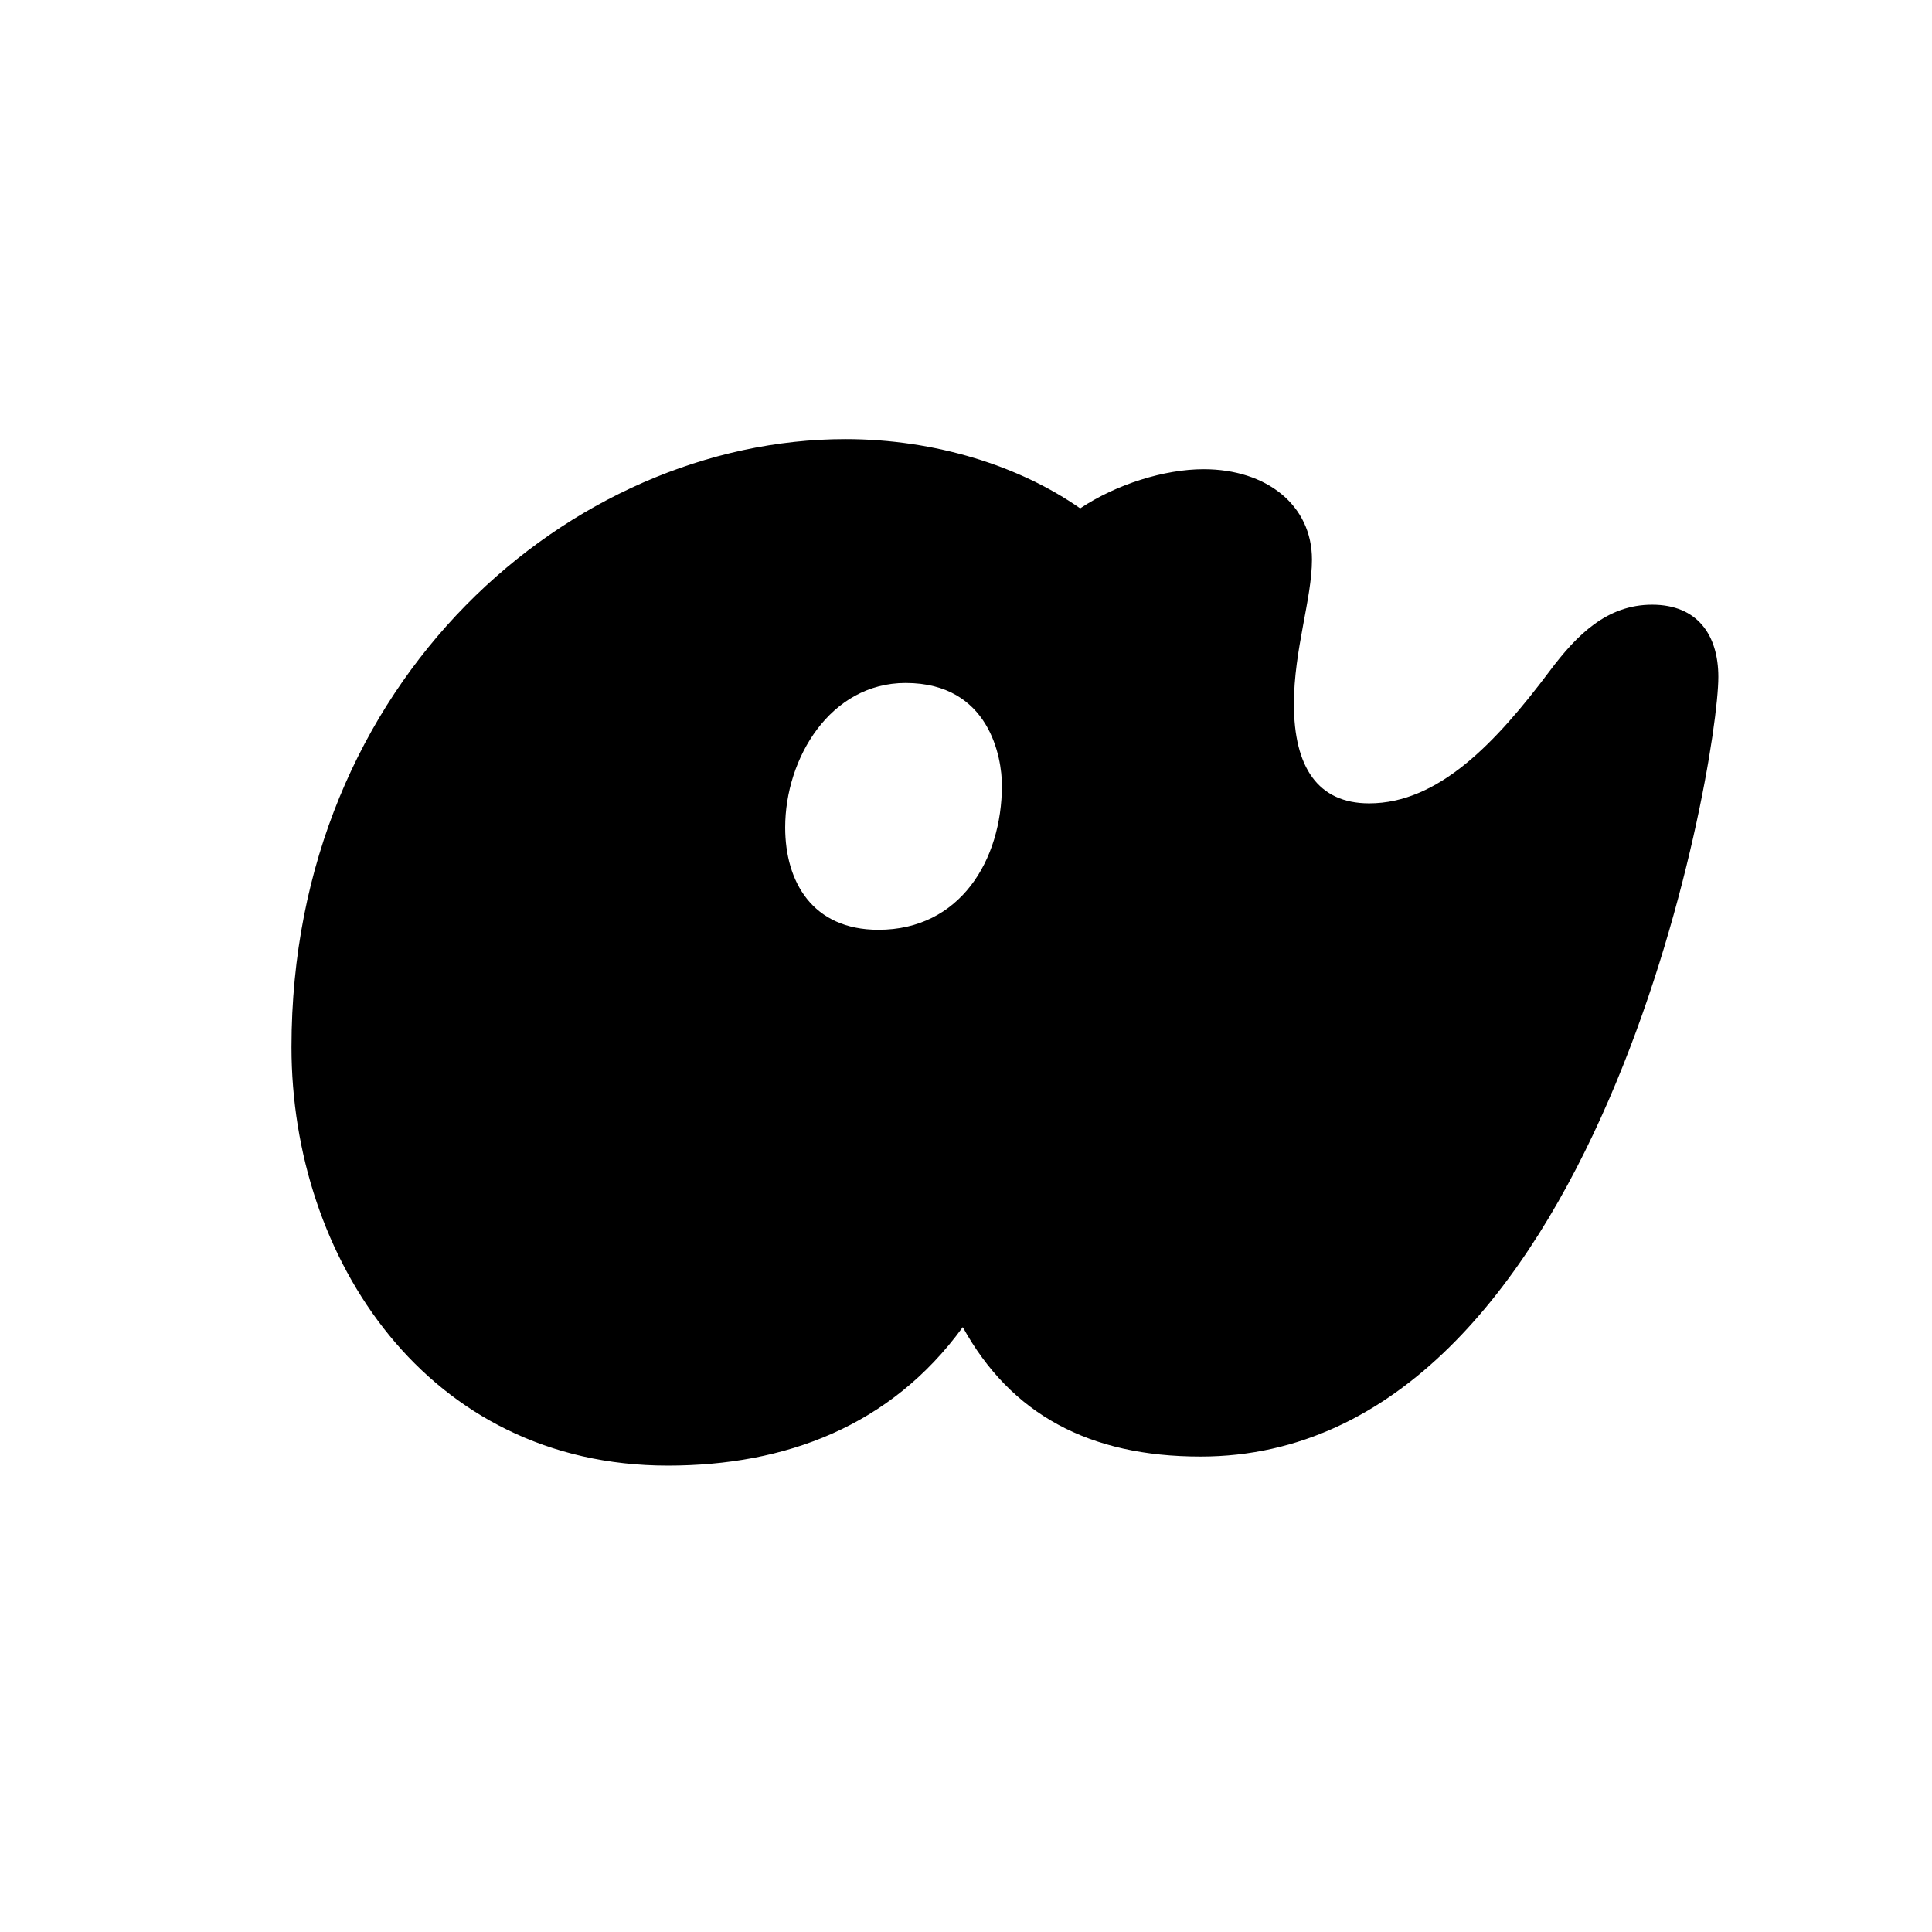
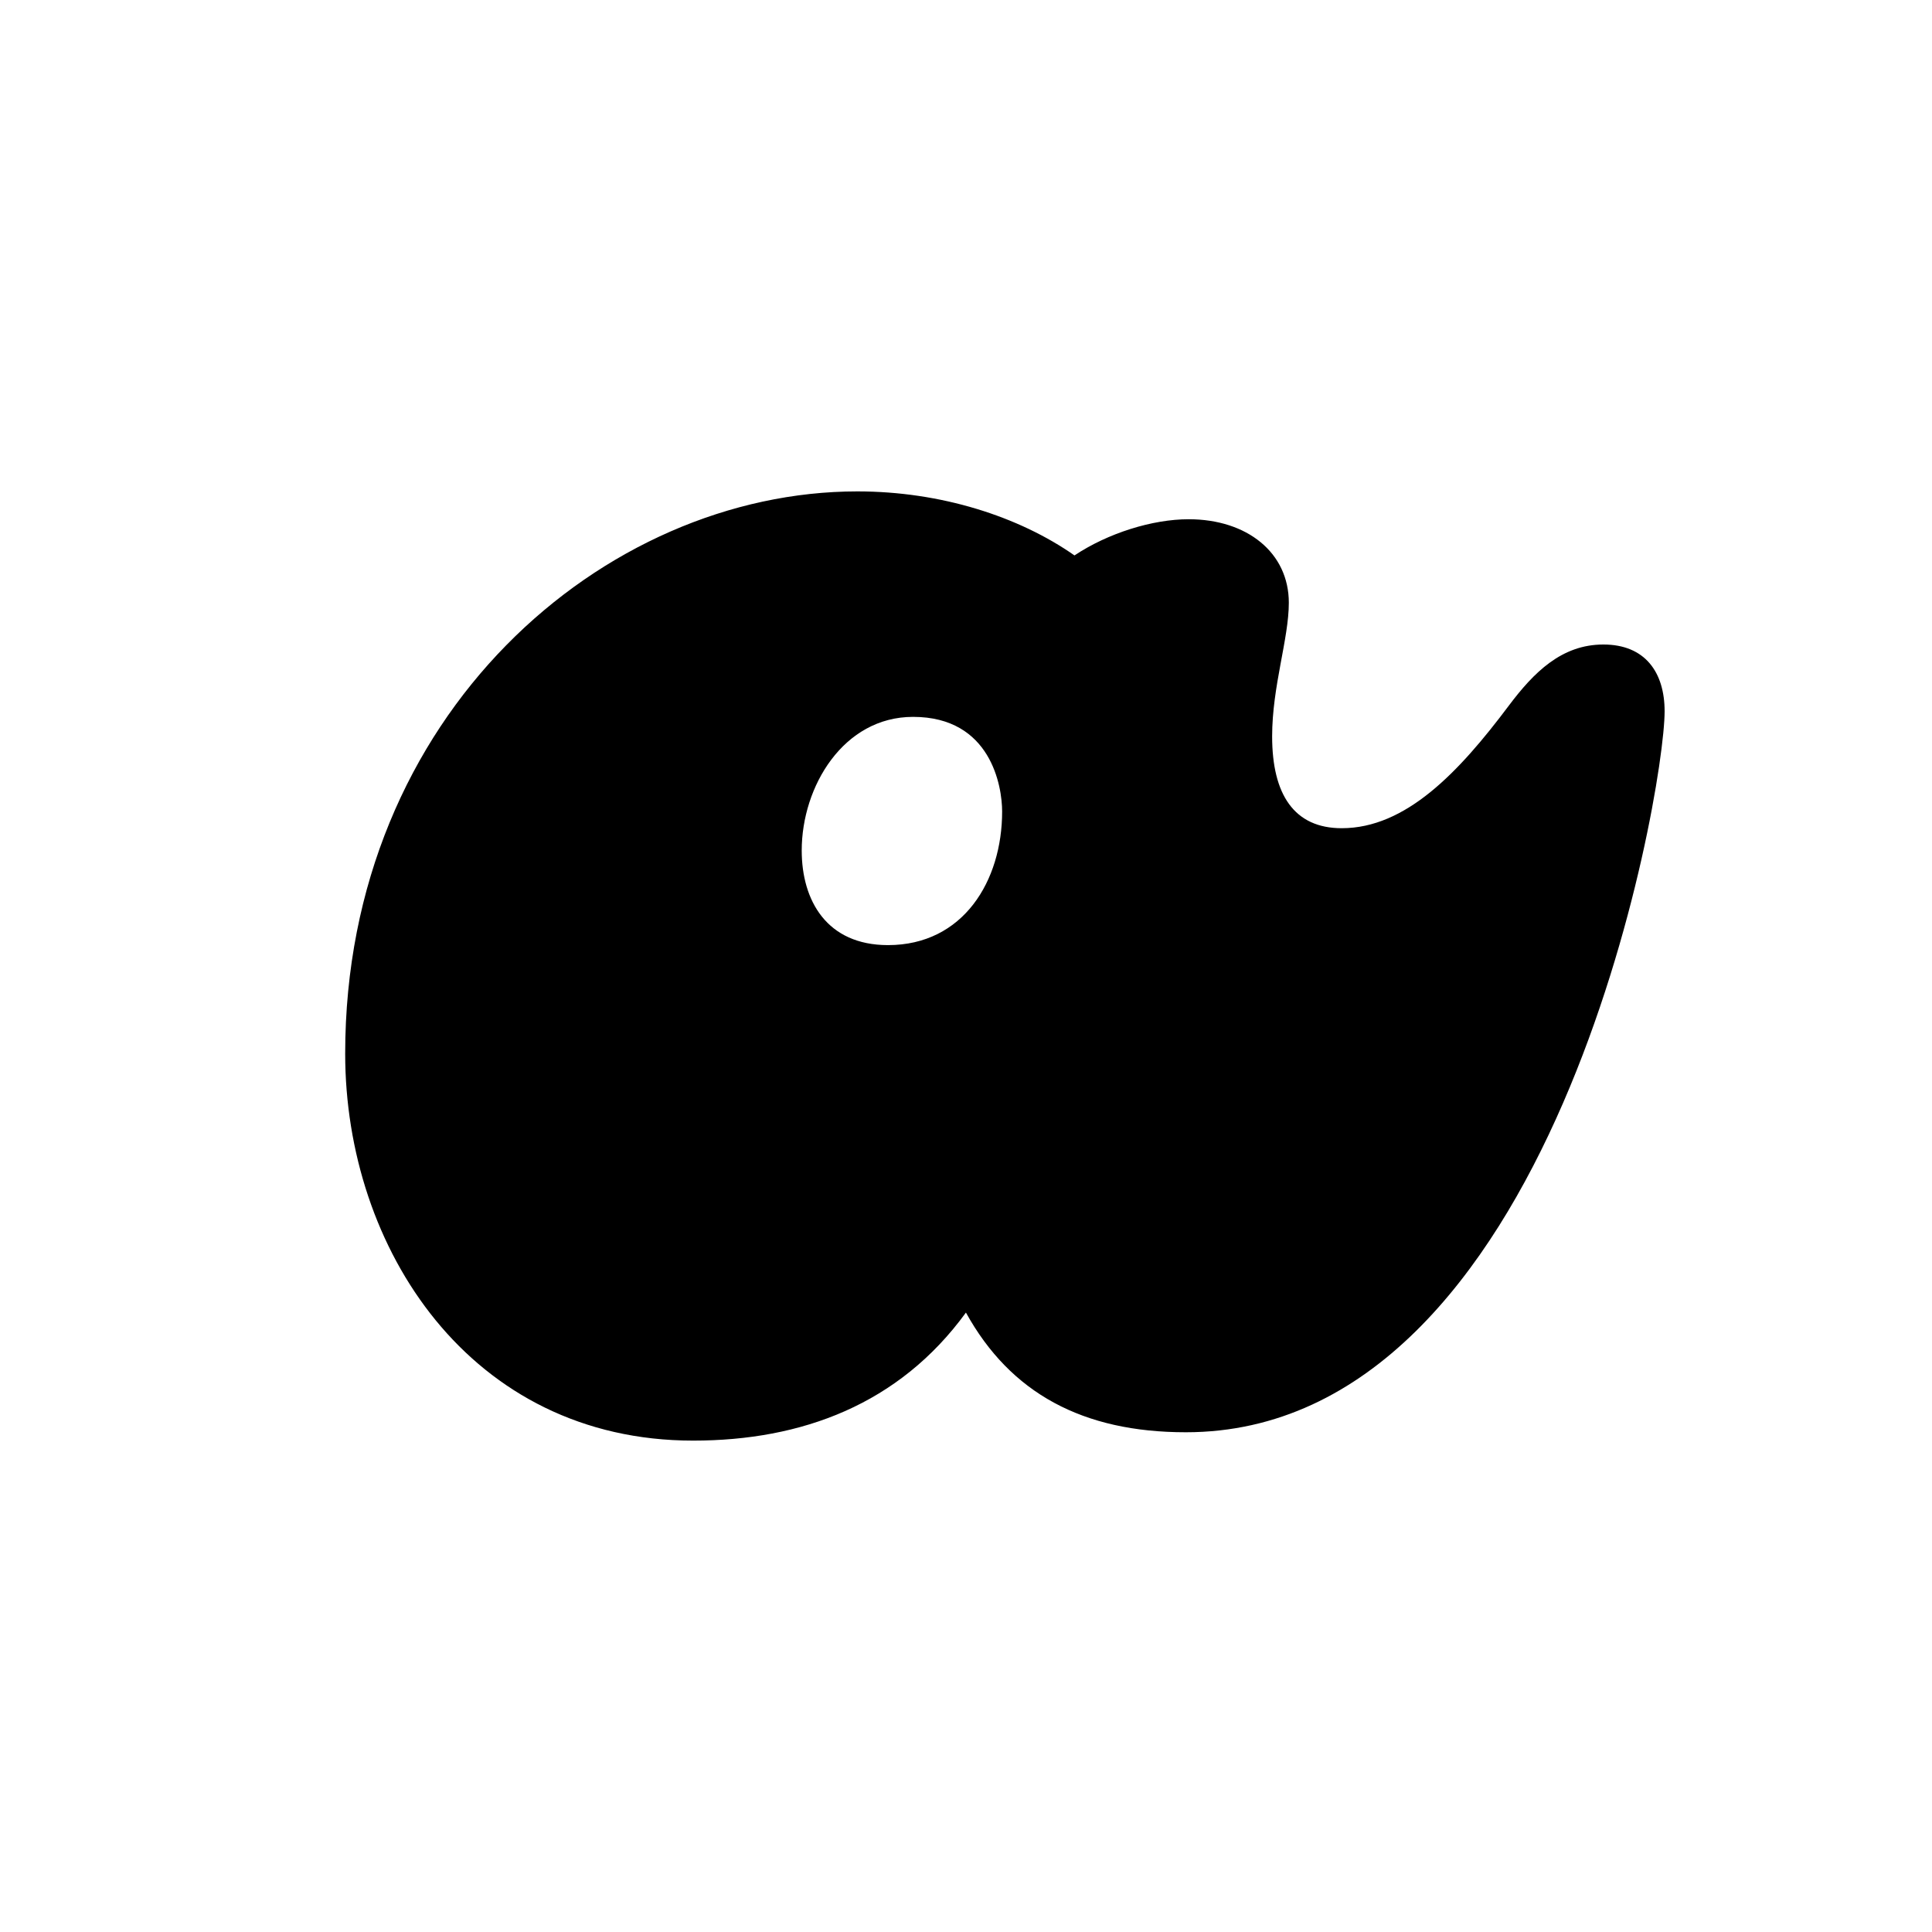
<svg xmlns="http://www.w3.org/2000/svg" id="Layer_1" version="1.1" viewBox="0 0 141.7 141.7">
-   <path d="M100.42,58.921c5.077,0,9.273-4.416,13.246-9.714,1.988-2.65,4.196-4.857,7.506-4.857s4.857,2.207,4.857,5.298c0,6.623-8.83,57.182-37.974,57.182-8.169,0-13.909-3.091-17.442-9.493-5.299,7.285-13.026,10.156-21.637,10.156-17.662,0-27.597-15.234-27.597-30.689,0-26.935,20.532-44.597,40.624-44.597,6.623,0,12.805,1.987,17.221,5.078,2.649-1.767,6.182-2.871,9.052-2.871,4.636,0,7.948,2.649,7.948,6.624,0,2.87-1.324,6.623-1.324,10.598,0,4.636,1.765,7.285,5.52,7.285ZM73.484,57.597c0-1.988-.883-7.506-7.065-7.506-5.519,0-8.831,5.518-8.831,10.597,0,3.975,1.987,7.506,6.844,7.506,5.961,0,9.052-5.077,9.052-10.597Z" />
+   <path d="M98.408,60.744c4.695,0,8.575-4.083,12.249-8.982,1.838-2.45,3.88-4.491,6.941-4.491s4.491,2.041,4.491,4.899c0,6.124-8.165,52.877-35.115,52.877-7.554,0-12.862-2.858-16.129-8.778-4.9,6.736-12.045,9.391-20.008,9.391-16.332,0-25.52-14.087-25.52-28.379,0-24.907,18.987-41.24,37.566-41.24,6.124,0,11.841,1.838,15.924,4.696,2.45-1.634,5.716-2.654,8.371-2.654,4.287,0,7.349,2.45,7.349,6.125,0,2.654-1.224,6.124-1.224,9.8,0,4.287,1.632,6.736,5.104,6.736ZM73.5,59.519c0-1.838-.816-6.941-6.533-6.941-5.104,0-8.166,5.103-8.166,9.799,0,3.675,1.838,6.941,6.329,6.941,5.512,0,8.37-4.695,8.37-9.799Z" />
</svg>
